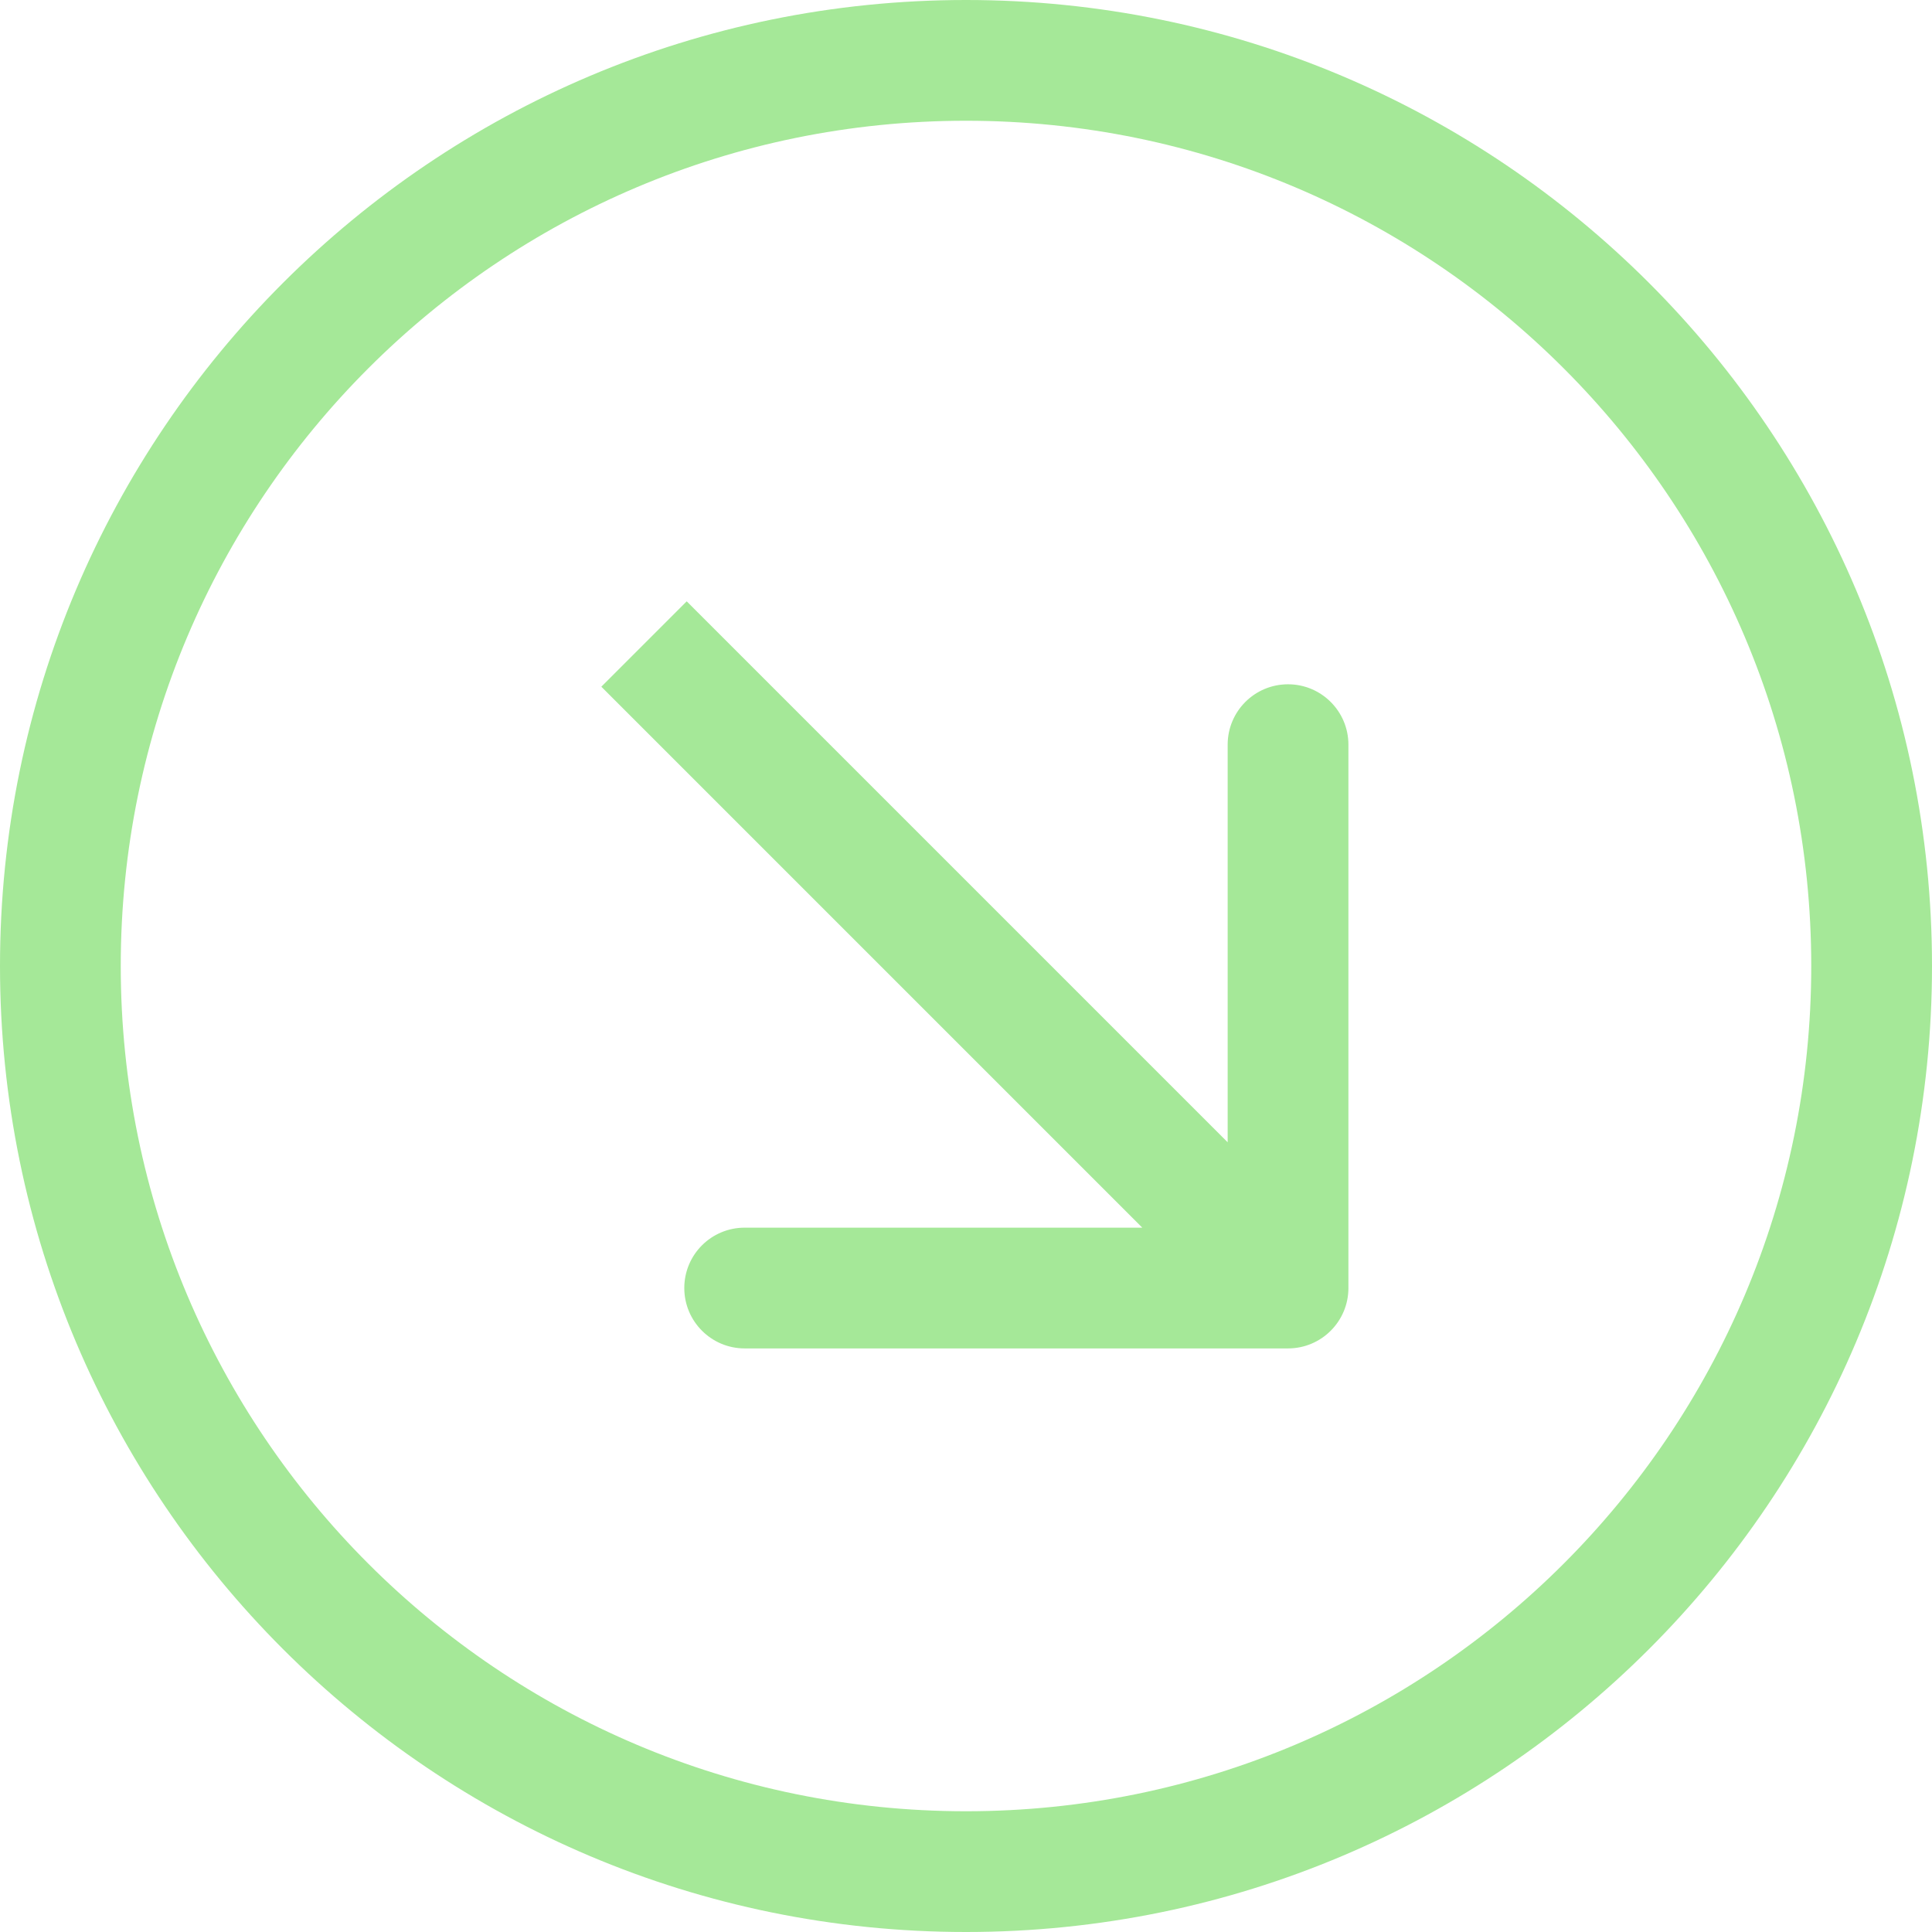
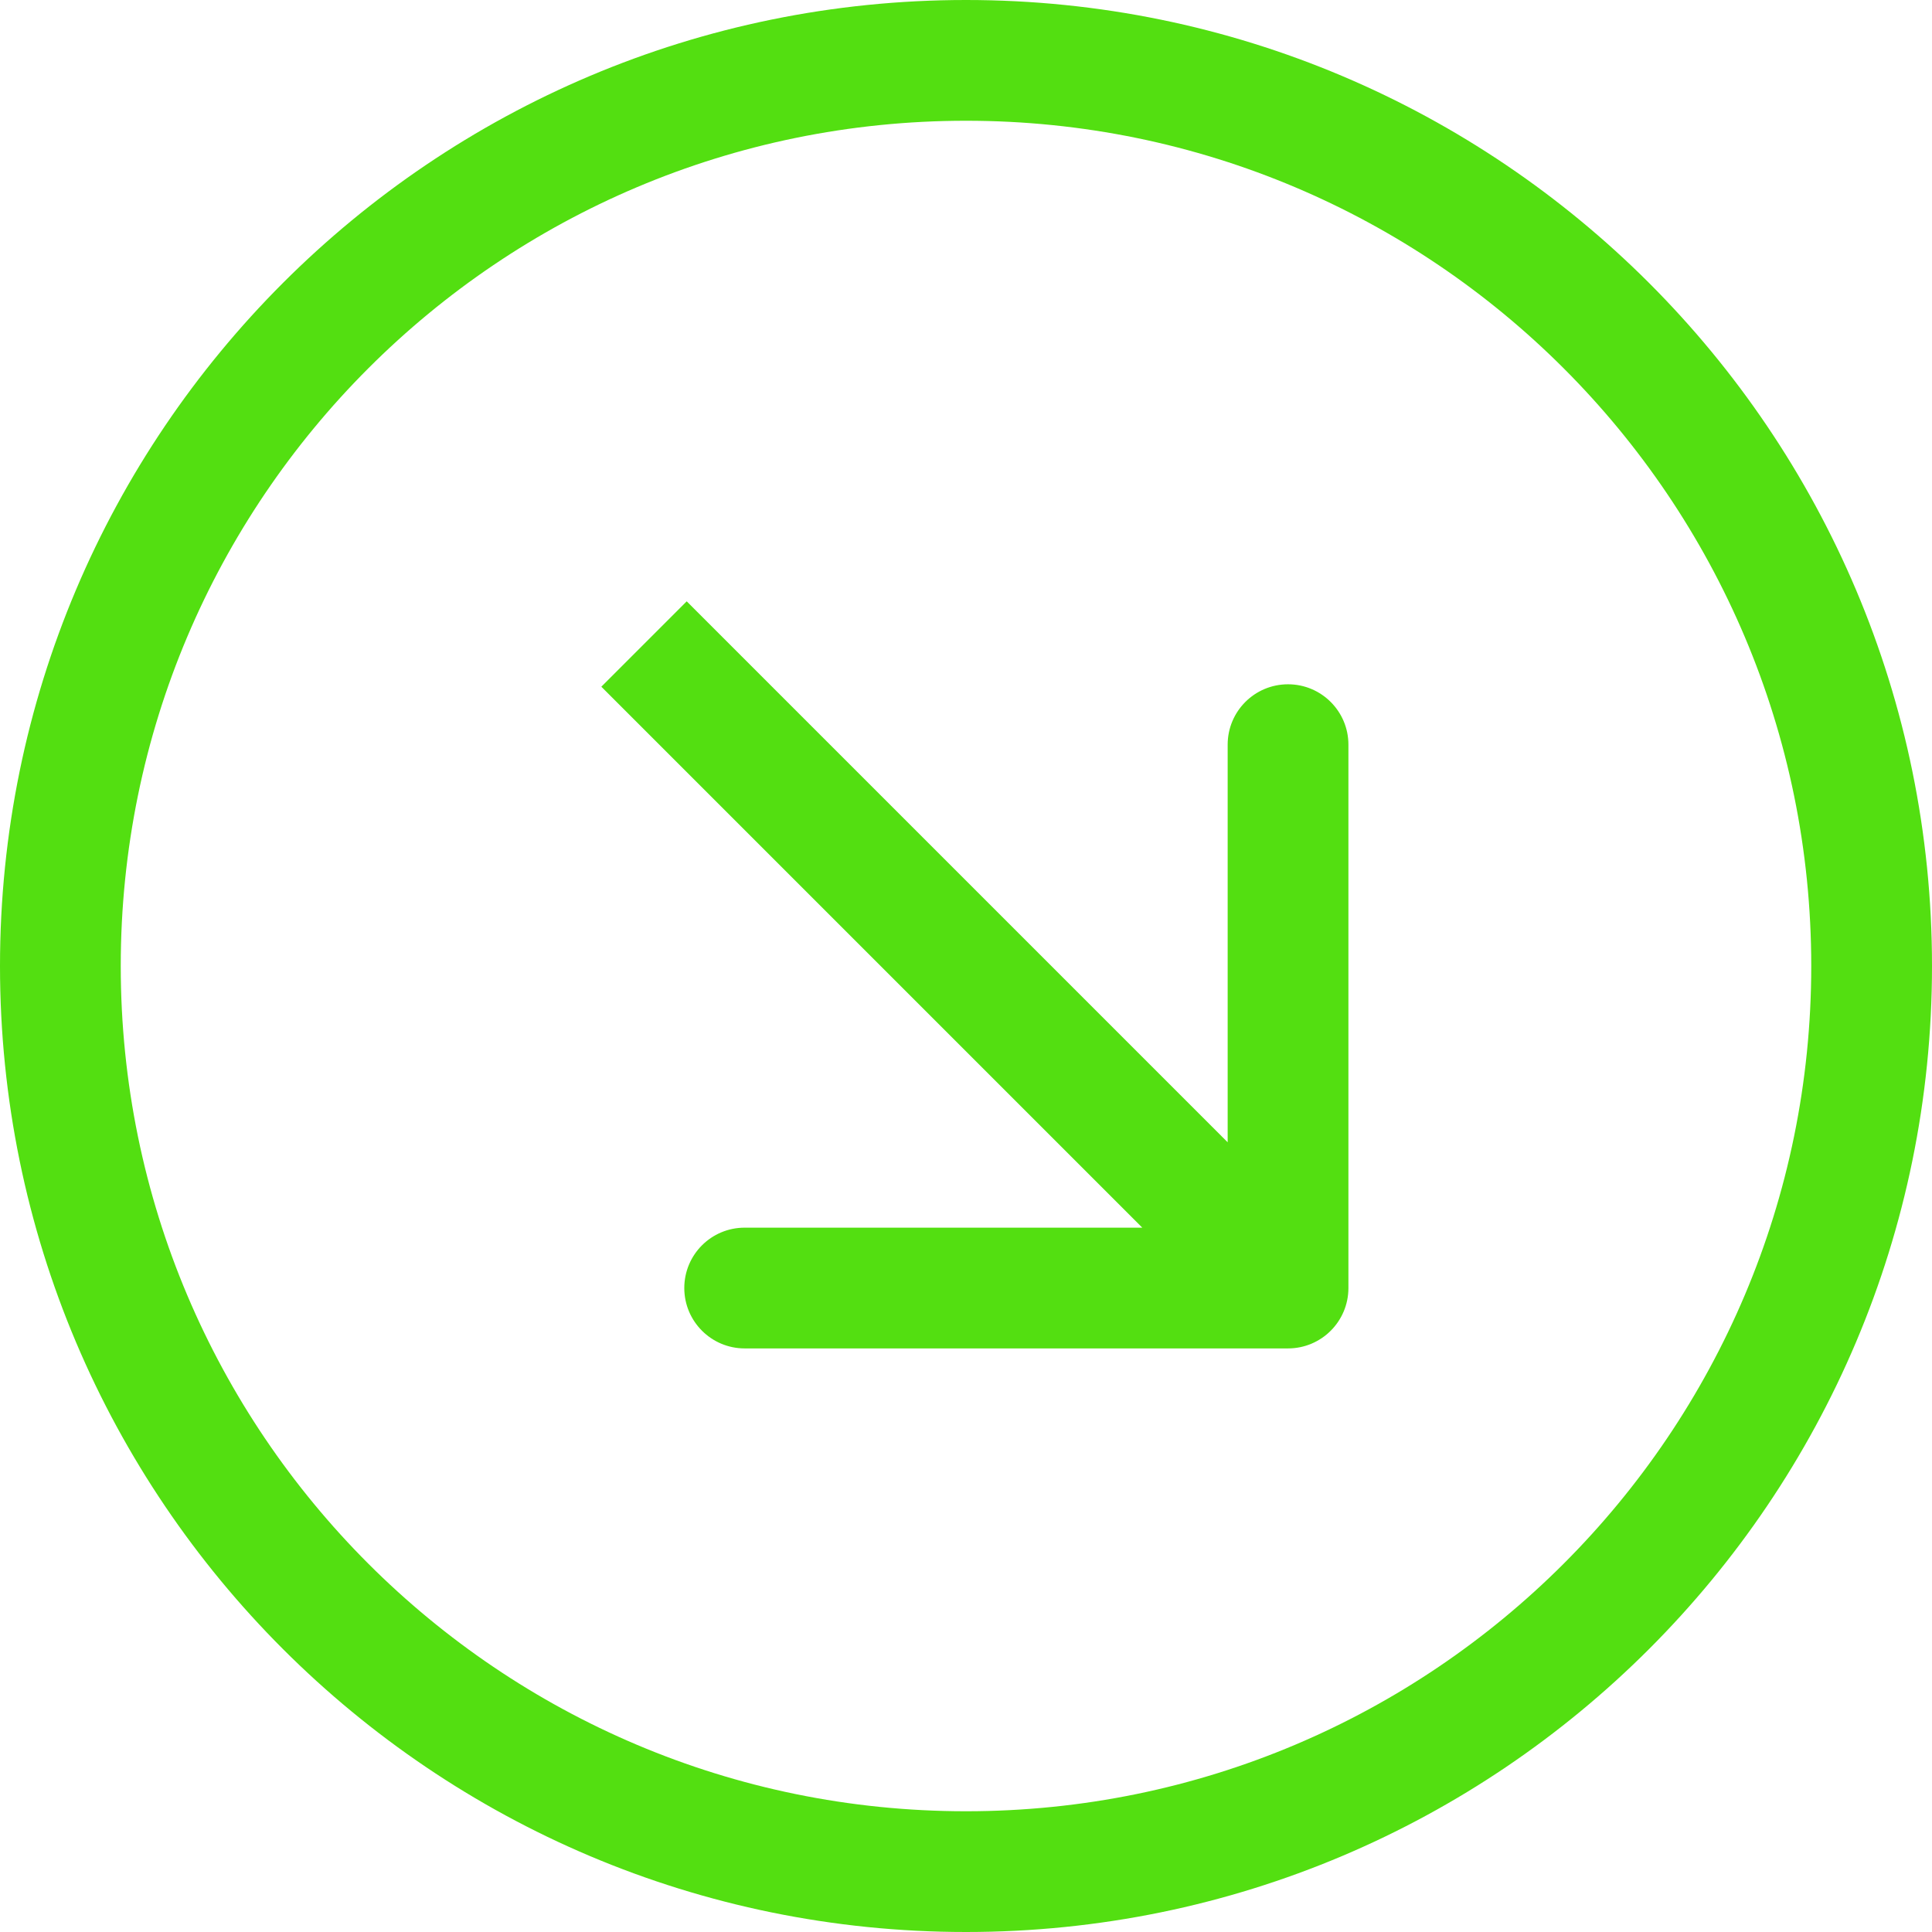
<svg xmlns="http://www.w3.org/2000/svg" width="16" height="16" viewBox="0 0 16 16" fill="none">
-   <path fill-rule="evenodd" clip-rule="evenodd" d="M8 15C4.134 15 1 11.866 1 8C1 4.134 4.134 1 8 1C11.866 1 15 4.134 15 8C15 11.866 11.866 15 8 15ZM8 16C3.582 16 4.10854e-07 12.418 6.03983e-07 8C7.97112e-07 3.582 3.582 -5.4282e-07 8 -3.49691e-07C12.418 -1.56562e-07 16 3.582 16 8C16 12.418 12.418 16 8 16ZM11.167 10.667L11.167 6.167C11.167 5.891 10.943 5.667 10.667 5.667C10.39 5.667 10.167 5.891 10.167 6.167L10.167 9.46L5.687 4.98L4.98 5.687L9.46 10.167L6.167 10.167C5.891 10.167 5.667 10.39 5.667 10.667C5.667 10.943 5.891 11.167 6.167 11.167L10.667 11.167C10.943 11.167 11.167 10.943 11.167 10.667Z" fill="#A5E898" />
+   <path fill-rule="evenodd" clip-rule="evenodd" d="M8 15C4.134 15 1 11.866 1 8C1 4.134 4.134 1 8 1C11.866 1 15 4.134 15 8C15 11.866 11.866 15 8 15ZM8 16C3.582 16 4.10854e-07 12.418 6.03983e-07 8C7.97112e-07 3.582 3.582 -5.4282e-07 8 -3.49691e-07C12.418 -1.56562e-07 16 3.582 16 8C16 12.418 12.418 16 8 16ZM11.167 10.667L11.167 6.167C11.167 5.891 10.943 5.667 10.667 5.667C10.39 5.667 10.167 5.891 10.167 6.167L10.167 9.46L5.687 4.98L4.98 5.687L9.46 10.167L6.167 10.167C5.891 10.167 5.667 10.39 5.667 10.667C5.667 10.943 5.891 11.167 6.167 11.167L10.667 11.167C10.943 11.167 11.167 10.943 11.167 10.667Z" fill="#53DF11" />
</svg>
